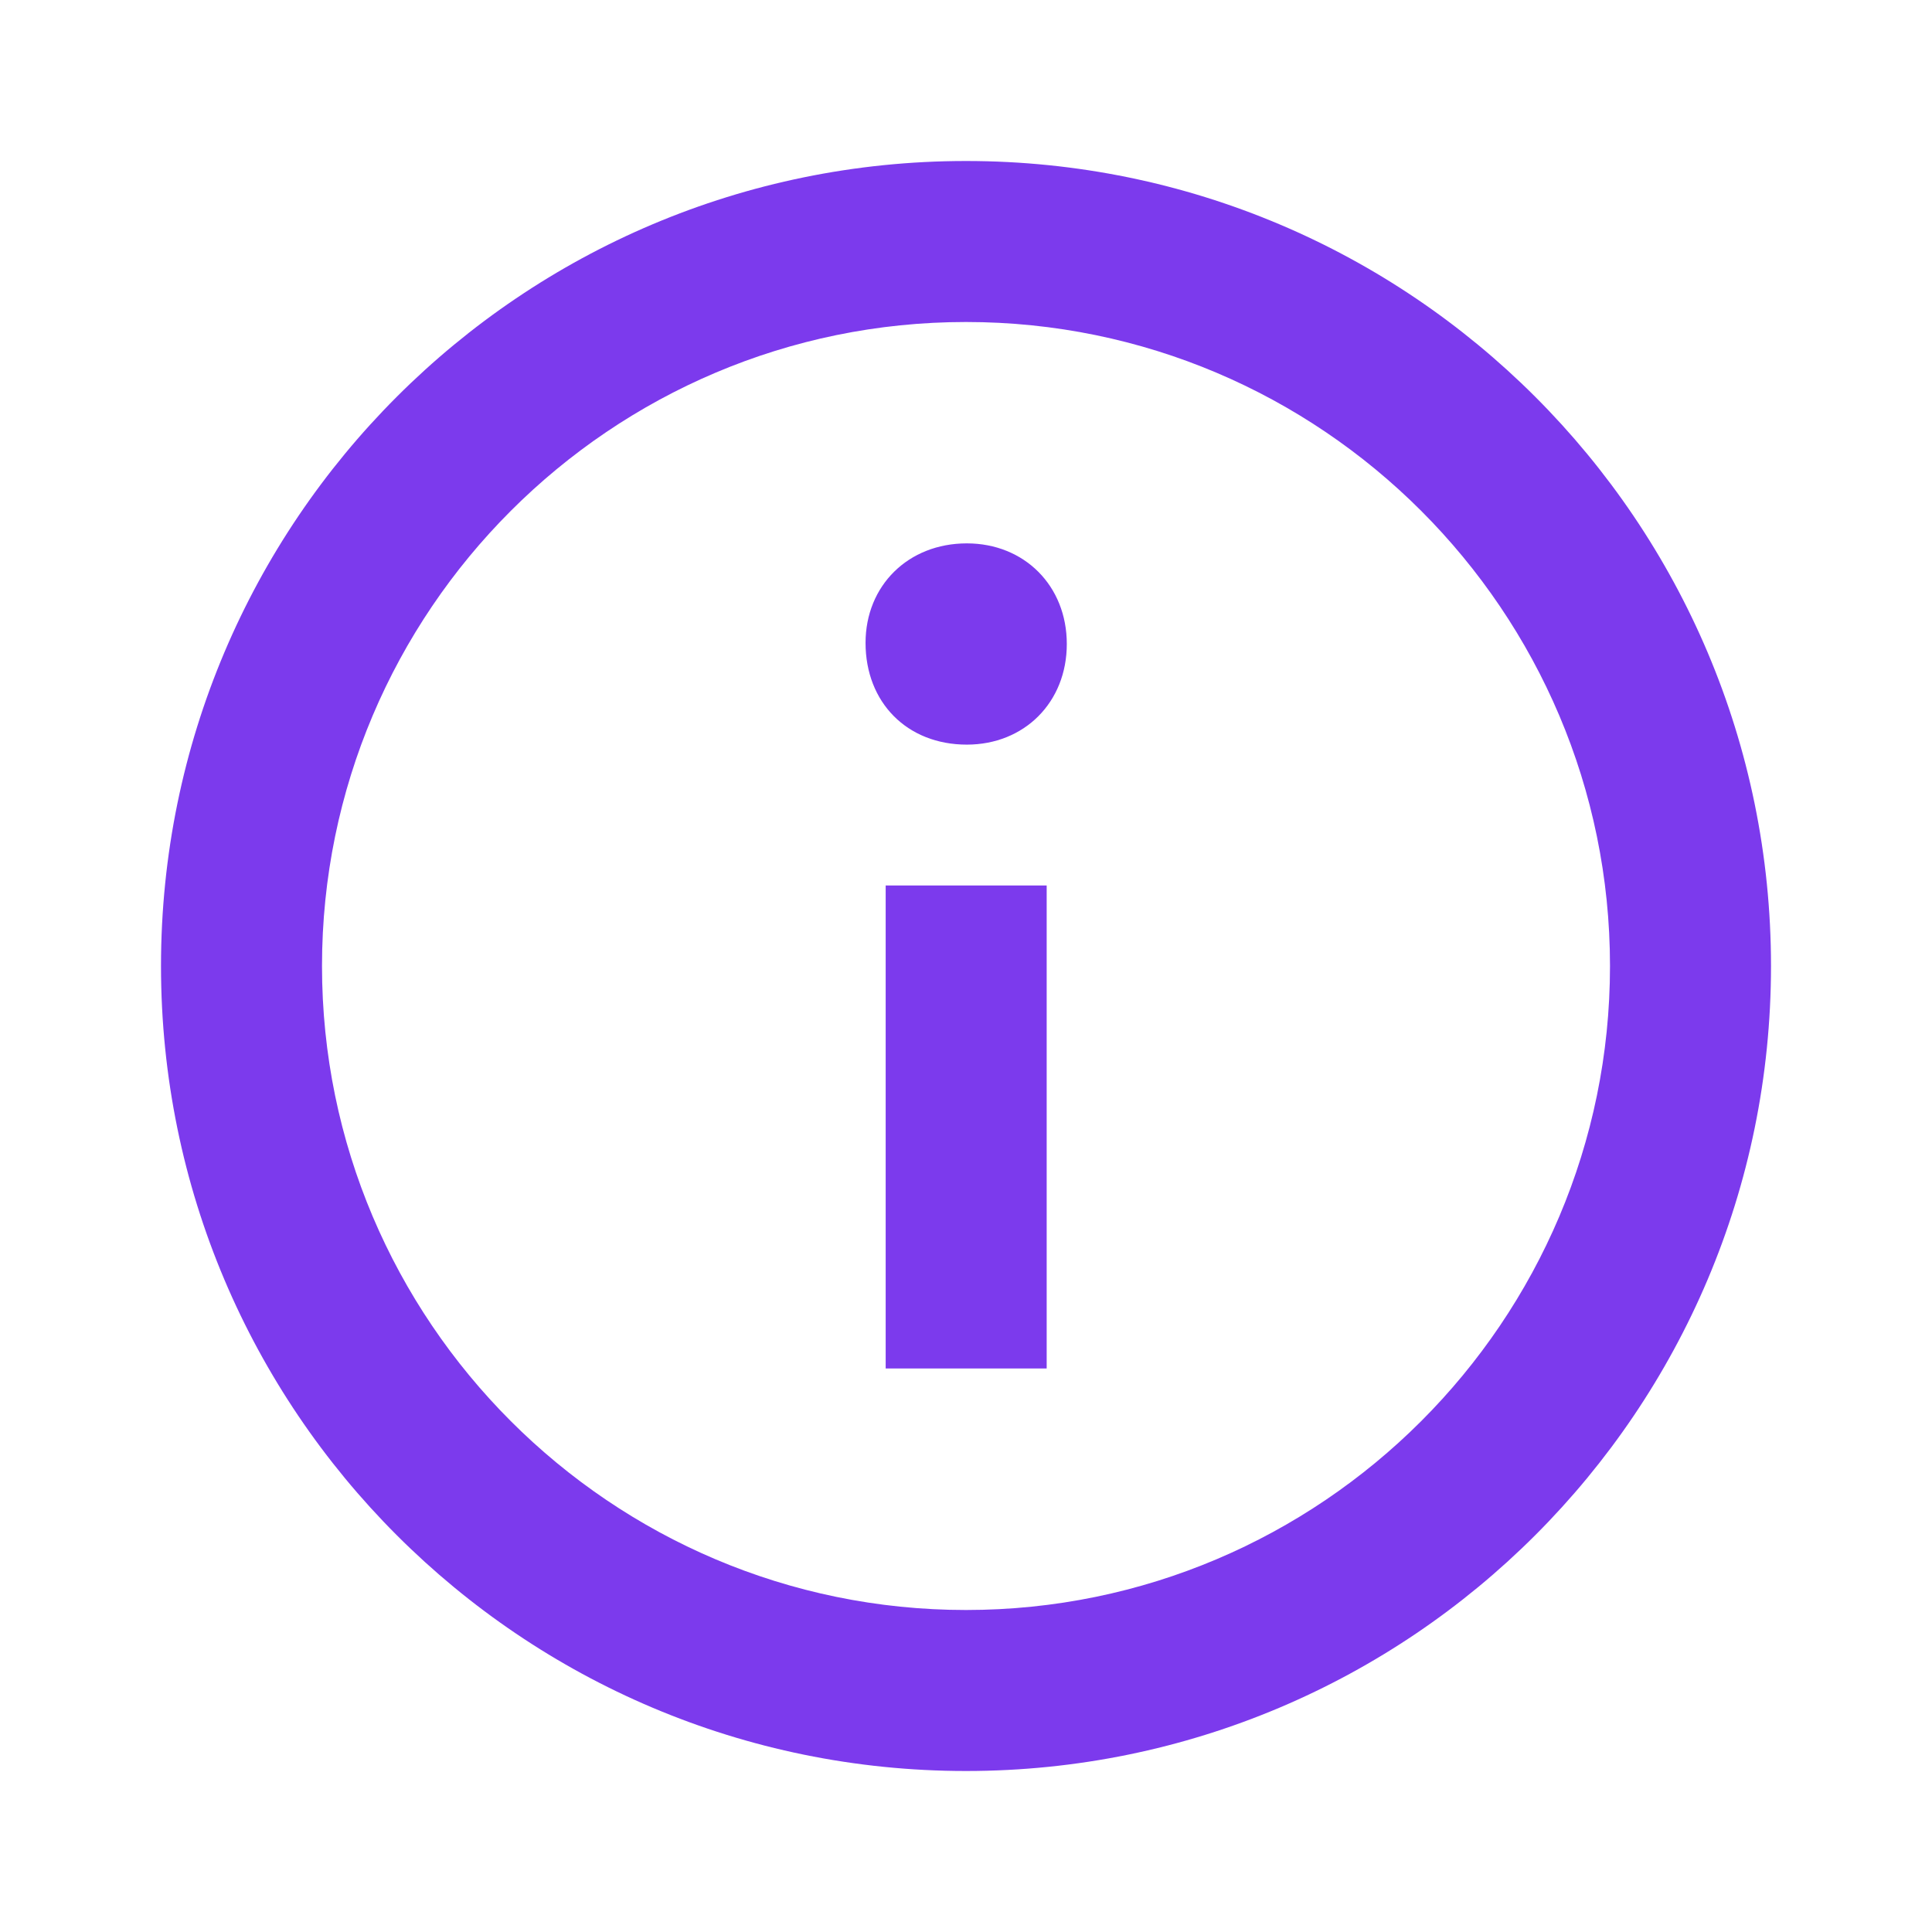
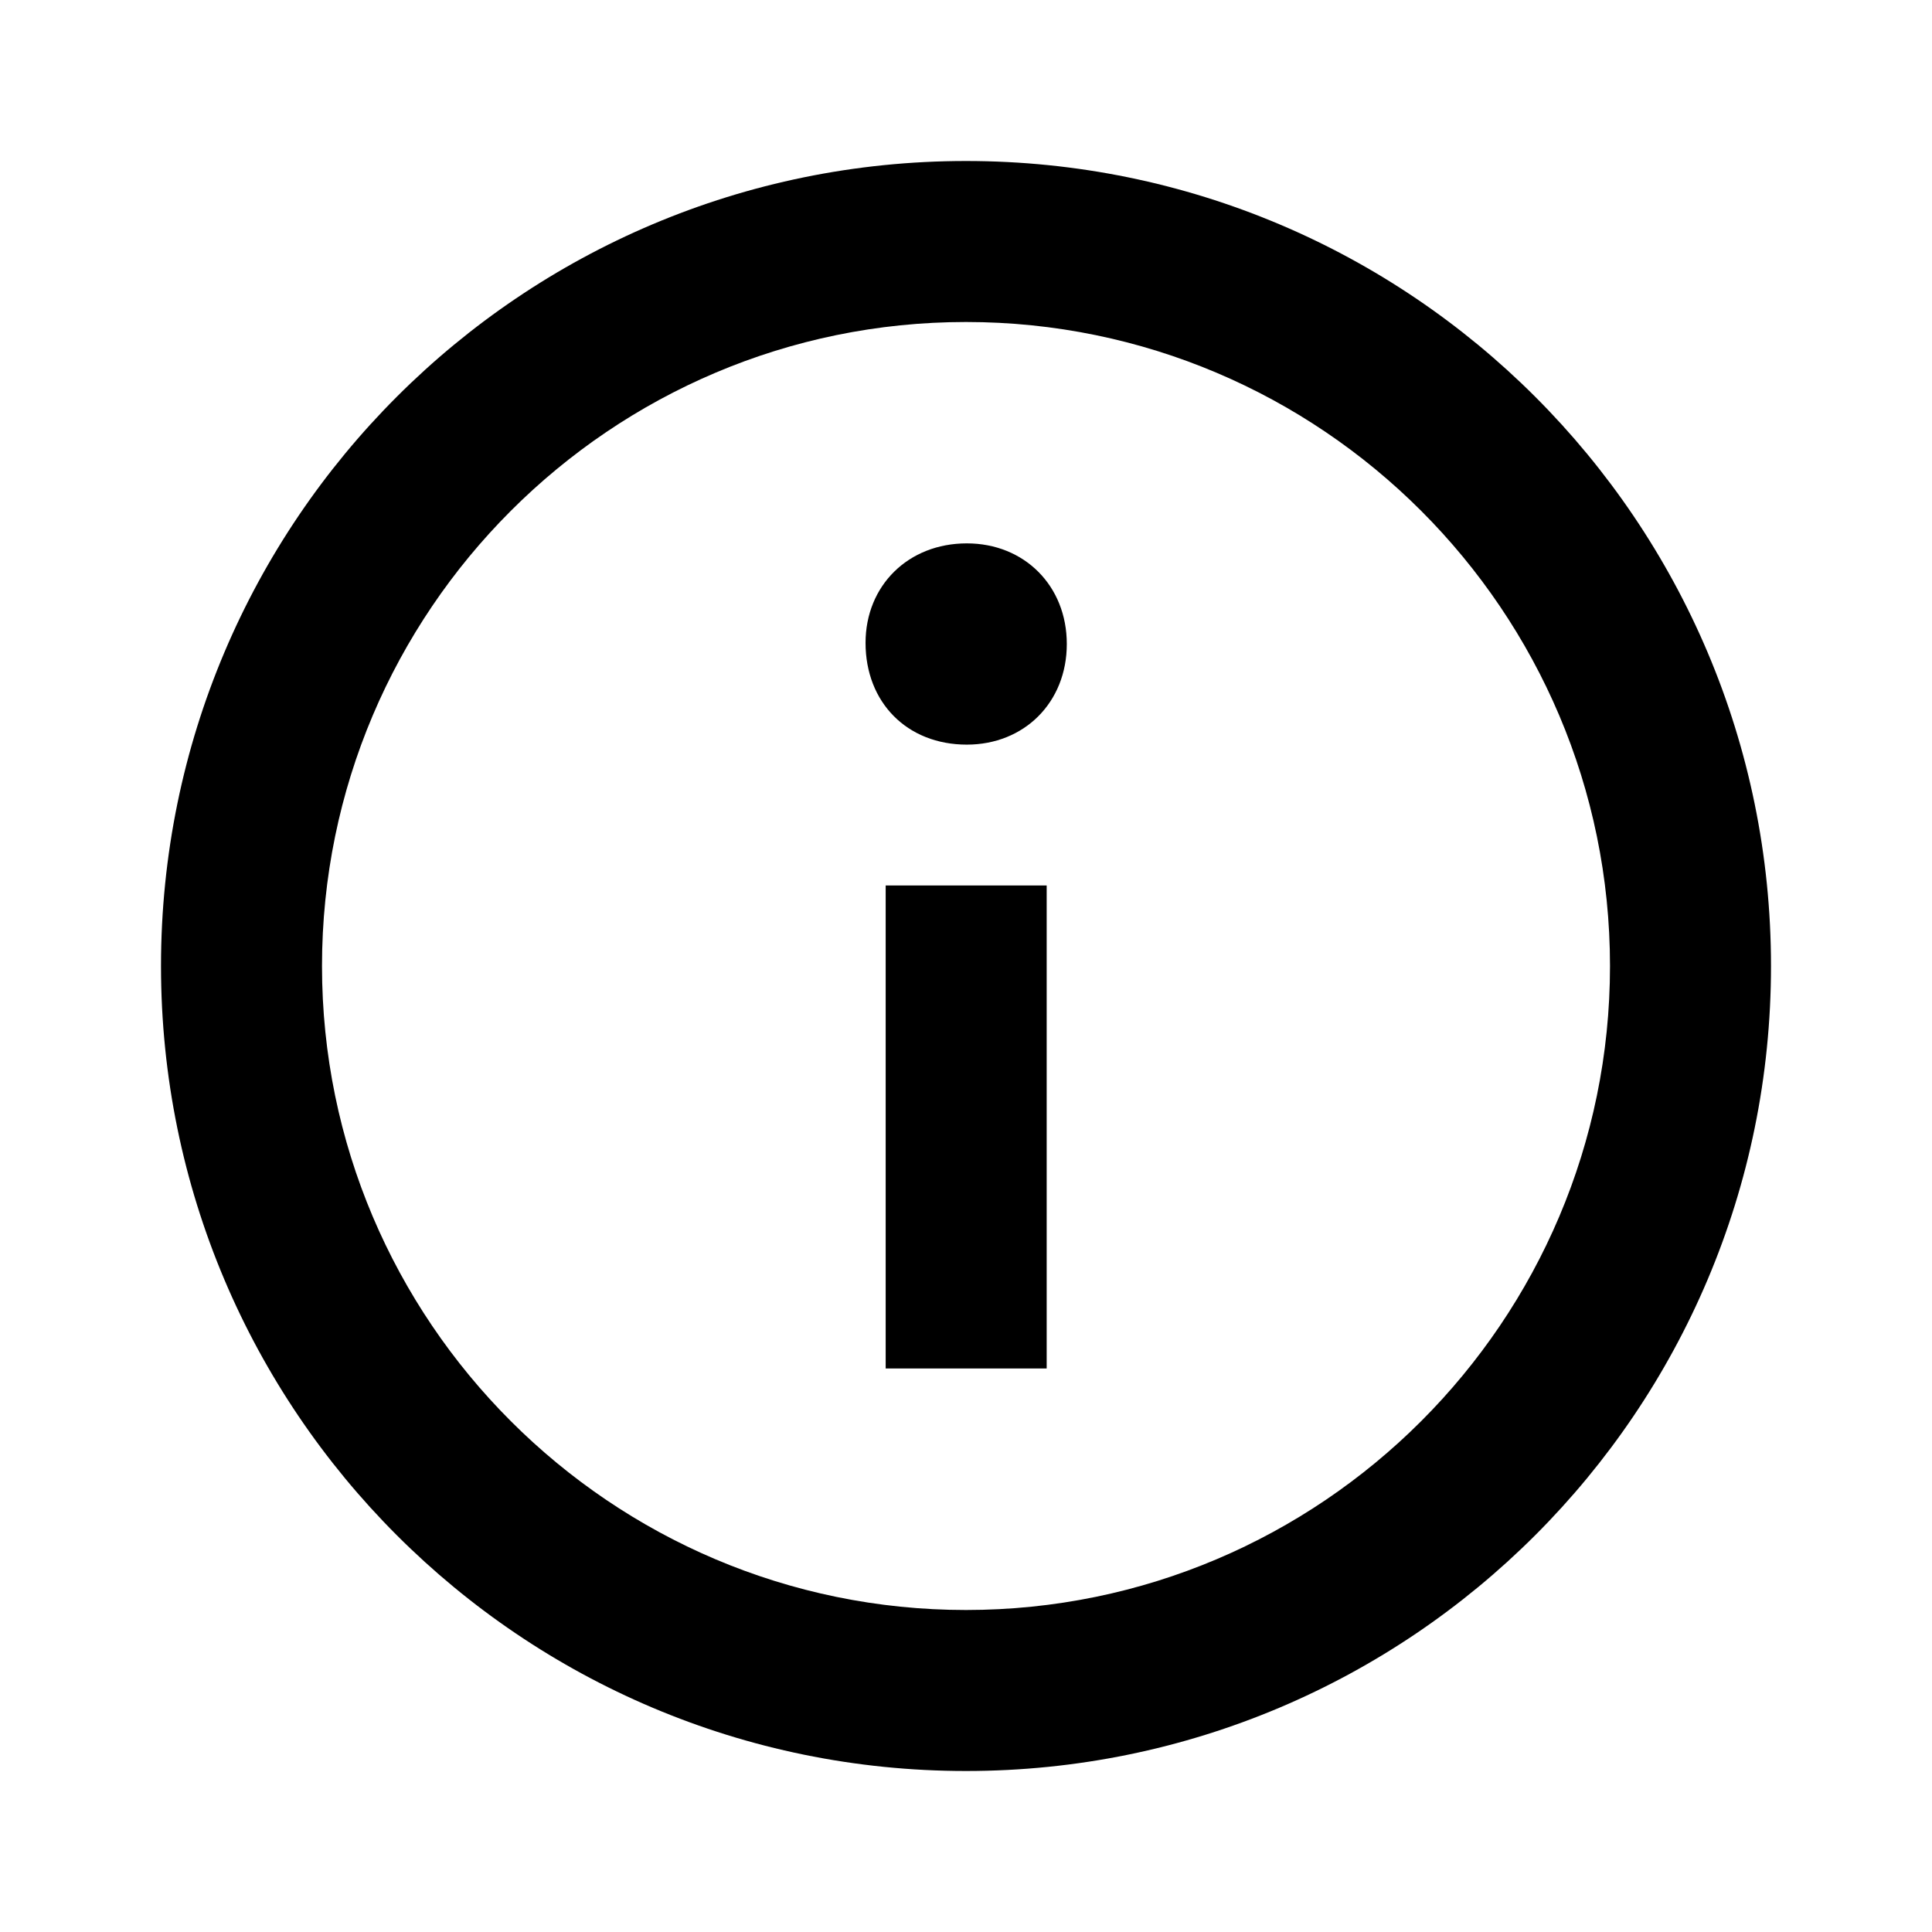
<svg xmlns="http://www.w3.org/2000/svg" width="800" height="800" viewBox="0 0 512 512" version="1.1">
  <g id="Page-1" stroke="none" stroke-width="1" fill="none" fill-rule="evenodd">
-     <g id="about-white" fill="#7c3aed" transform="translate(42.66667, 42.66667)">
+     <g id="about-white" fill="black" transform="translate(42.66667, 42.66667)">
      <path d="M213.333,3.55271368e-14 C95.513,3.55271368e-14 3.55271368e-14,95.512 3.55271368e-14,213.333 C3.55271368e-14,331.154 95.513,426.667 213.333,426.667 C331.155,426.667 426.667,331.154 426.667,213.333 C426.667,95.512 331.155,3.55271368e-14 213.333,3.55271368e-14 Z M213.333,384 C119.228,384 42.667,307.439 42.667,213.333 C42.667,119.228 119.228,42.667 213.333,42.667 C307.44,42.667 384,119.228 384,213.333 C384,307.439 307.44,384 213.333,384 Z M240.047,128 C240.047,143.468 228.785,154.667 213.55,154.667 C197.699,154.667 186.713,143.468 186.713,127.704 C186.713,112.554 197.996,101.333 213.55,101.333 C228.785,101.333 240.047,112.554 240.047,128 Z M192.047,192 L234.713,192 L234.713,320 L192.047,320 L192.047,192 Z" id="Shape">

            </path>
    </g>
  </g>
</svg>
